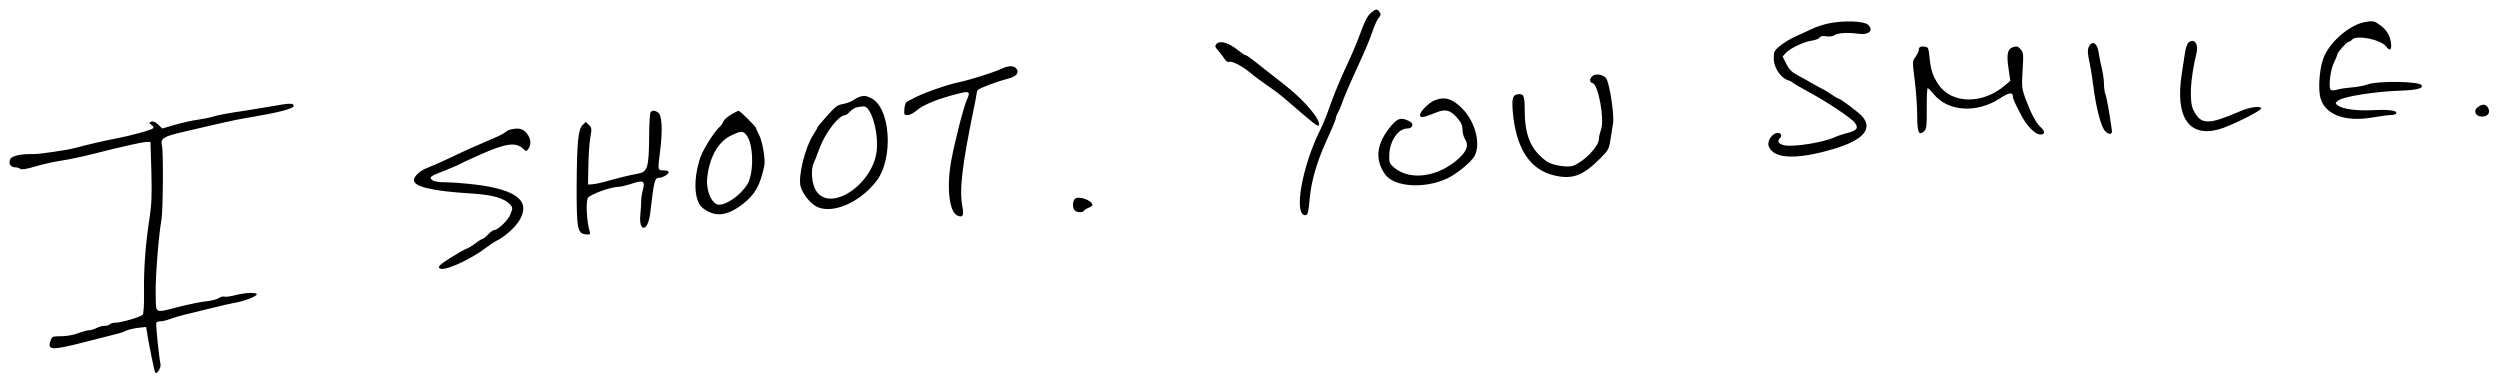
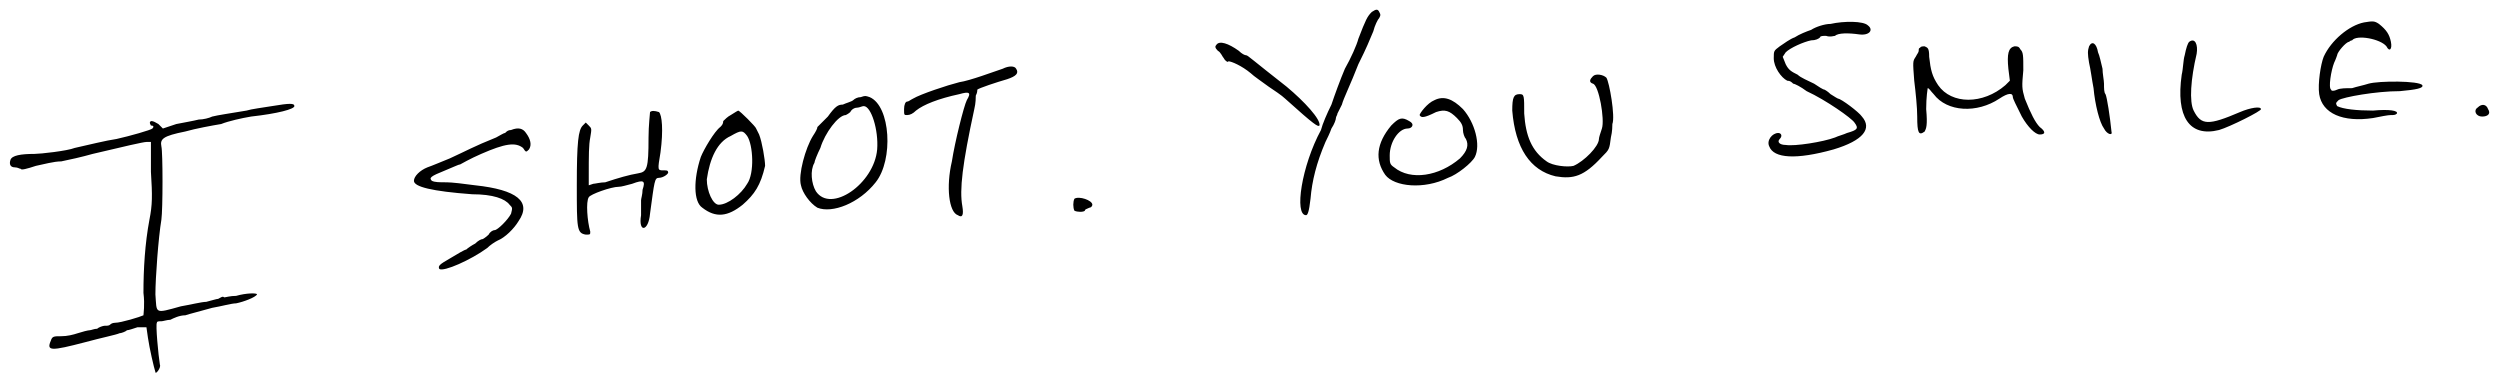
<svg xmlns="http://www.w3.org/2000/svg" viewBox="34 36 1673 258" role="img" aria-label="I shoot. You smile.">
-   <path fill="#000" fill-rule="evenodd" d="M 951.8 44.3 C 948.9 46.7, 947.6 49.4, 943.1 61.5 C 941.5 65.9, 937.5 75.1, 934.2 82 C 931 88.9, 926.6 99.5, 924.5 105.5 C 922.4 111.6, 919.4 119.2, 917.7 122.5 C 905.3 147.2, 899.5 180, 907.5 180 C 909.2 180, 909.6 178.2, 910.5 168.5 C 911.5 157.4, 915.1 144.8, 921.3 131 C 922.2 129.1, 924 124.9, 925.4 121.8 C 926.8 118.7, 928 115.5, 928 114.8 C 928 114, 928.6 112.6, 929.3 111.5 C 930 110.4, 931.2 107.7, 931.9 105.5 C 933.2 101.5, 937.5 91.6, 943.3 79 C 948.6 67.3, 950.2 63.6, 952.6 56.6 C 953.9 52.8, 955.8 48.8, 956.7 47.8 C 958 46.4, 958.2 45.5, 957.4 44.3 C 955.8 41.8, 954.8 41.8, 951.8 44.3 M 1258.5 51.5 C 1254.7 52.2, 1249 54.1, 1246 55.6 C 1243 57, 1238.1 59.3, 1235.1 60.6 C 1232.1 62, 1227.7 64.6, 1225.3 66.6 C 1221.2 70, 1221 70.4, 1221 75.4 C 1221 81.1, 1225.6 88.1, 1230.3 89.6 C 1231.5 89.9, 1233.2 90.8, 1234 91.5 C 1234.8 92.2, 1238.7 94.4, 1242.5 96.5 C 1255.5 103.4, 1272.8 114.8, 1275.3 118.2 C 1277.9 121.7, 1276.7 123.3, 1270.3 125 C 1267.7 125.6, 1263.8 126.9, 1261.6 127.9 C 1254.1 131.3, 1235.1 134.4, 1228.5 133.3 C 1224.6 132.7, 1223 130.6, 1224.9 128.7 C 1226.8 126.8, 1226.1 125, 1223.6 125 C 1220 125, 1216.4 130.4, 1217.6 133.8 C 1220.7 142.4, 1236.1 143.1, 1261 135.7 C 1280.6 129.9, 1287.4 122.4, 1280.4 114.1 C 1278.1 111.4, 1265.7 102, 1264.3 102 C 1264 102, 1261.8 100.7, 1259.3 99 C 1256.9 97.4, 1254.7 96, 1254.5 96 C 1254.4 96, 1251.3 94.4, 1247.8 92.4 C 1244.4 90.4, 1239.3 87.6, 1236.7 86.2 C 1233 84.2, 1231.3 82.5, 1229.4 78.7 L 1226.9 73.8 1229.1 71.4 C 1232.1 68.2, 1241.3 63.9, 1246.4 63.2 C 1248.7 62.9, 1251 62, 1251.6 61.2 C 1252.4 60.1, 1253.7 59.9, 1256.2 60.3 C 1258.5 60.6, 1260.5 60.3, 1261.7 59.5 C 1263.8 58, 1271 57.6, 1277.6 58.6 C 1284.7 59.6, 1288.2 56.3, 1284 52.5 C 1281.3 50.1, 1268.3 49.6, 1258.5 51.5 M 1616 50.9 C 1606.4 52.9, 1594 63.3, 1589.4 73.5 C 1586.7 79.4, 1585.3 91.7, 1586.4 99.4 C 1588.3 112.1, 1602.1 118, 1621.8 114.6 C 1626.8 113.7, 1632.3 113, 1633.9 113 C 1635.6 113, 1637.2 112.5, 1637.5 112 C 1638.7 110, 1633.1 109.2, 1622.3 109.7 C 1610.9 110.3, 1601.7 109, 1598.4 106.5 C 1596.6 105.1, 1596.6 105, 1598.9 103.2 C 1602.1 100.6, 1623.9 97.2, 1639.7 96.7 C 1651.3 96.3, 1655.8 95.2, 1654.5 93 C 1652.9 90.4, 1625.6 90, 1618.7 92.4 C 1616 93.4, 1611.1 94.3, 1607.7 94.5 C 1604.3 94.8, 1599.9 95.4, 1598 96 C 1596 96.6, 1594.2 96.6, 1593.7 96.1 C 1592.1 94.5, 1593.5 82.8, 1595.8 78.1 C 1597 75.6, 1598 73.2, 1598 72.7 C 1598 71.3, 1604.4 64, 1605.6 64 C 1606.2 64, 1607.3 63.4, 1607.9 62.6 C 1610.8 59.1, 1627.3 62.4, 1630.9 67.2 C 1633.4 70.6, 1634.7 69.4, 1634 64.4 C 1633.2 59.2, 1630.8 55.5, 1626 52.3 C 1622.6 49.9, 1621.7 49.8, 1616 50.9 M 1498.7 64.3 C 1497.7 65, 1496.6 68.1, 1496 72.5 C 1495.4 76.4, 1494.5 82.3, 1494 85.7 C 1489.6 114.3, 1498.7 128, 1518.7 122.6 C 1526 120.7, 1547.6 110, 1547.2 108.5 C 1546.7 106.7, 1539.6 107.6, 1533 110.5 C 1511.5 119.7, 1506.9 119.6, 1501.9 109.8 C 1498.9 104, 1499.7 88.8, 1503.9 71.5 C 1505.4 65.5, 1502.5 61.4, 1498.7 64.3 M 848 65.5 C 846.9 66.8, 847.1 67.5, 849.2 69.8 C 850.5 71.3, 852.4 73.7, 853.3 75.2 C 854.3 76.8, 855.6 77.7, 856.4 77.4 C 858.4 76.6, 865 80, 870.7 84.7 C 873.3 86.9, 878.7 90.9, 882.5 93.5 C 886.4 96.1, 891.5 100, 894 102.2 C 914.1 119.6, 916 121.1, 916.6 119.7 C 917.9 116.2, 907.3 103.6, 894.7 93.6 C 872.4 76, 868.6 73, 867.7 73 C 867.1 73, 864.9 71.5, 862.6 69.7 C 856.2 64.5, 850.2 62.8, 848 65.5 M 1431.8 67.4 C 1430.9 69.5, 1431 71.6, 1432.3 77.8 C 1433.2 82, 1434.4 89.6, 1435 94.6 C 1436.4 106, 1439.4 118.4, 1441.8 122.4 C 1443.9 126, 1447.7 126.7, 1447.3 123.5 C 1446.1 114.3, 1443.8 101.1, 1443 99.2 C 1442.4 97.9, 1442 94.8, 1442 92.3 C 1442 89.7, 1441.3 84.9, 1440.5 81.6 C 1439.7 78.2, 1438.7 73.3, 1438.3 70.5 C 1437.3 64.5, 1433.9 62.9, 1431.8 67.4 M 1318.7 67.6 C 1318.3 68, 1318 69, 1318 69.7 C 1318 70.5, 1317 72.4, 1315.9 74 C 1313.7 76.9, 1313.7 76.9, 1315.4 90.2 C 1316.3 97.5, 1317 108.1, 1317 113.8 C 1317 124.8, 1318.2 127.2, 1321.8 123.6 C 1323.2 122.2, 1323.5 119.8, 1323.4 108.5 C 1323.3 101.1, 1323.6 95, 1324 95 C 1324.5 95, 1326.2 96.8, 1328 98.9 C 1337.3 110.7, 1357 112, 1372.4 101.8 C 1378.3 97.9, 1381 97.5, 1381 100.5 C 1381 102.1, 1382.7 105.8, 1387.2 114.2 C 1390.9 120.9, 1396.1 126, 1399.4 126 C 1402.7 126, 1402.8 124, 1399.4 120.9 C 1396.4 118.2, 1393 111.5, 1389.3 101.7 C 1387 95.2, 1386.9 94, 1387.5 83.2 C 1388.2 72.5, 1388.1 71.3, 1386.3 69.1 C 1384.7 67.2, 1383.8 66.8, 1381.6 67.4 C 1377.5 68.4, 1376.6 72, 1378.1 81.8 L 1379.3 90.1 1375.9 93 C 1361.1 105.9, 1340.2 105.7, 1331.3 92.7 C 1327.4 86.9, 1326 82.7, 1325.2 74 C 1324.6 68, 1324.3 67.5, 1322 67.2 C 1320.6 67, 1319.1 67.2, 1318.7 67.6 M 704.5 81.9 C 699.3 84.4, 683 89.5, 675.8 91 C 667.8 92.6, 650 98.9, 644.5 102.2 C 643.4 102.8, 641.8 103.6, 641 104 C 640.1 104.4, 639.4 106.4, 639.2 108.9 C 638.9 112.7, 639.1 113, 641.4 113 C 642.8 113, 645.4 111.7, 647.2 110.1 C 651.9 106, 661.8 102, 676 98.5 C 682.7 96.8, 683.5 97.5, 681.1 102.6 C 679 107, 672.8 131.1, 670.5 143.9 C 667.4 161.2, 669.2 177.8, 674.6 180.2 C 678.3 181.9, 679.2 180.3, 678 174.1 C 675.9 163, 677.9 146.2, 685.7 108.5 C 686.5 104.7, 687.3 100.6, 687.4 99.5 C 687.5 98.3, 687.9 96.9, 688.3 96.3 C 689.1 95.1, 701 90.6, 708.4 88.7 C 713.9 87.3, 716.1 85, 714.4 82.3 C 712.9 79.8, 709.2 79.7, 704.5 81.9 M 1100.1 86.6 C 1097.5 88.5, 1097.4 91, 1099.9 91.7 C 1103.6 92.7, 1107.8 115.8, 1105.5 122.4 C 1104.7 124.7, 1104 127.6, 1104 128.9 C 1104 133.9, 1094.2 144.1, 1086.8 146.9 C 1083.1 148.3, 1072.7 146.6, 1069.2 144.1 C 1059 136.9, 1054.6 127.3, 1054.4 111.9 C 1054.3 100.1, 1053.9 99, 1050.6 99 C 1046.5 99, 1045.6 101.3, 1046.3 110.1 C 1048.3 135.2, 1057.8 149.8, 1074.5 153.5 C 1086.6 156.2, 1093.6 153.5, 1105.5 141.4 C 1110.5 136.3, 1110.8 135.7, 1111.9 128.3 C 1112.6 124, 1113.3 119.8, 1113.4 118.9 C 1114.5 113.5, 1111.1 91.4, 1108.8 88.3 C 1107 86, 1102.3 85.1, 1100.1 86.6 M 609.5 100.7 C 608.4 101, 606.3 102.1, 604.9 103.1 C 603.5 104.1, 600.4 105.2, 598.1 105.6 C 594.5 106.2, 593 107.3, 587.5 113.5 C 583.9 117.5, 581 121, 581 121.3 C 581 121.7, 579.7 124, 578 126.6 C 572.8 134.9, 568.3 152.9, 569.6 160.1 C 570.6 165.2, 576.3 172.4, 580.9 174.5 C 591.4 179.2, 608.9 171.7, 620.1 157.7 C 632.4 142.5, 630 107.1, 616.4 101.4 C 612.9 99.9, 612.7 99.9, 609.5 100.7 M 993.5 103.4 C 989.4 105.3, 983.6 111.5, 984.3 113.4 C 984.9 115, 987.2 114.5, 994.8 111.4 C 1001 108.8, 1004.4 109.5, 1008.8 114.5 C 1011.9 118, 1012.7 119.8, 1012.7 122.8 C 1012.7 124.9, 1013.5 127.8, 1014.5 129.3 C 1016.9 133, 1015.7 136.9, 1010.7 141.6 C 997 154.4, 977.9 157.3, 967 148.2 C 963.8 145.5, 963.6 144.9, 963.7 139.7 C 963.9 130.5, 969.6 122, 975.7 122 C 979.4 122, 980.5 118.8, 977.3 117.2 C 971.9 114.4, 969.6 114.9, 965.3 119.8 C 955.1 131.7, 953.7 142.7, 961 152.8 C 967.1 161.2, 987.4 162.5, 1002.5 155.4 C 1008.7 152.5, 1018.5 144.5, 1020.7 140.5 C 1025.1 132.5, 1021.4 117.7, 1012.6 108.7 C 1006 101.9, 1000.4 100.3, 993.5 103.4 M 216 107.1 C 210.2 108.1, 202.4 109.4, 198.5 110 C 187.1 111.6, 179.7 113, 176 114.2 C 174.1 114.8, 169.8 115.6, 166.5 116.1 C 163.2 116.5, 156.5 118, 151.5 119.4 L 142.6 122 139.9 119.4 C 138 117.6, 136.6 117, 135.3 117.4 C 133.6 118.1, 133.6 118.2, 135.4 119.6 C 136.6 120.4, 137 121.3, 136.4 121.9 C 135.1 123.1, 121.1 126.9, 112 128.6 C 105 129.9, 92.9 132.7, 83.5 135.2 C 78.7 136.5, 60.5 139.1, 57 139.1 C 48.1 138.9, 41.9 140.2, 40.8 142.6 C 39.5 145.5, 41.1 148, 44.4 148 C 45.6 148, 47.1 148.5, 47.6 149 C 48.3 149.7, 51.5 149.2, 57.6 147.4 C 62.5 145.9, 70.3 144.2, 75 143.5 C 79.7 142.8, 88.9 140.9, 95.5 139.2 C 117.3 133.7, 129.5 131, 132.1 131 L 134.7 131 135.3 150.8 C 135.7 167.1, 135.5 172.6, 134 182.5 C 131.4 199.1, 130.1 216.1, 130.4 231.9 C 130.5 239.8, 130.1 245.8, 129.5 246.6 C 128.4 248.1, 114.9 252, 110.8 252 C 109.3 252, 107.8 252.5, 107.5 253 C 107.2 253.6, 105.7 254, 104.2 254 C 102.7 254, 100.2 254.7, 98.6 255.5 C 97.1 256.3, 94.8 257, 93.6 257 C 92.5 257, 89.1 257.9, 86.2 259 C 83.1 260.2, 78.6 261, 75 261 C 69.5 261, 68.9 261.2, 68 263.5 C 65.3 270.5, 68.1 270.7, 90.8 264.9 C 101.6 262.1, 111.9 259.5, 113.5 259.1 C 115.2 258.7, 117.5 257.8, 118.7 257.2 C 119.8 256.6, 123.3 255.8, 126.3 255.4 L 131.8 254.8 132.9 261.6 C 134.1 268.6, 136.9 282.3, 137.7 285 C 138.4 287.4, 142 282.4, 141.4 279.7 C 140.3 274.1, 138.1 252.6, 138.6 251.9 C 138.9 251.4, 140.2 251, 141.5 251 C 142.9 251, 145.7 250.3, 147.7 249.5 C 149.8 248.7, 154.2 247.4, 157.5 246.6 C 160.8 245.8, 168.9 243.8, 175.5 242.2 C 182.1 240.5, 189.4 238.9, 191.7 238.5 C 197.2 237.6, 205.3 234.5, 205.8 233.1 C 206.3 231.5, 198.5 231.7, 191.5 233.5 C 188.3 234.4, 185 234.8, 184.2 234.5 C 183.4 234.2, 181.7 234.6, 180.4 235.5 C 179.1 236.3, 175.5 237.3, 172.3 237.6 C 169.2 237.8, 161.2 239.5, 154.6 241.1 C 136.8 245.6, 138.5 246.4, 138.2 233.2 C 137.9 222.3, 140 194.8, 142.1 182.5 C 143.1 176, 143.4 137.6, 142.4 133.6 C 141.2 128.6, 143 127.4, 157.7 124 C 165.3 122.3, 176 119.8, 181.5 118.5 C 187 117.2, 196.2 115.3, 202 114.4 C 219.5 111.5, 230.5 108.7, 230.5 107 C 230.5 104.9, 228.1 104.9, 216 107.1 M 1692 107.8 C 1688.9 110.3, 1690.7 114, 1694.9 114 C 1698.8 114, 1700.6 111.7, 1699.2 108.5 C 1697.8 105.5, 1695.1 105.3, 1692 107.8 M 607.9 107.7 C 606.4 107.9, 604.2 109.2, 602.9 110.6 C 601.7 111.9, 600.3 113, 599.8 113 C 595.4 113, 586.4 124.6, 582.5 135 C 581 139.1, 579.3 143.6, 578.6 144.9 C 576.4 149.6, 577.2 159.3, 580.2 163.8 C 590.1 178.7, 619.2 158.6, 620.8 135.7 C 621.7 122.8, 616.6 106.6, 611.7 107.2 C 611.1 107.2, 609.3 107.5, 607.9 107.7 M 469.3 111.3 C 468.9 111.9, 468.4 119.5, 468.4 128 C 468.2 148.6, 467.3 151.2, 460.5 152.3 C 455.4 153.2, 447.5 155.1, 438.5 157.7 C 435.8 158.4, 432.2 159.2, 430.5 159.3 L 427.5 159.5 427.6 154 C 427.8 140.4, 428.2 133.1, 429.1 127.6 C 430.1 122.2, 430 121.5, 428.1 119.6 L 426 117.6 423.9 119.6 C 420.9 122.6, 420.1 131.1, 419.9 159.5 C 419.8 188.9, 420.4 192.3, 425.9 192.8 C 429 193.1, 429.2 193, 428.6 190.8 C 426.6 184.2, 425.9 170.8, 427.5 168.4 C 429.1 166, 442.9 161, 448.1 161 C 449.5 161, 453.4 160, 456.9 158.9 C 464.6 156.3, 465.8 157, 464.2 163.2 C 463.5 165.6, 463.1 168.6, 463.1 170 C 463.1 171.4, 462.9 175.8, 462.5 179.8 C 461.4 191.9, 467.7 191, 469.1 178.8 C 471.7 156.6, 472.1 155, 475.1 155 C 477.6 155, 482.2 152.1, 481.4 150.9 C 481.1 150.4, 479.6 150, 478 150 C 474.1 150, 474.1 150, 475.7 137.5 C 477.5 123.1, 477.1 113.3, 474.5 111.4 C 472.2 109.7, 470.4 109.6, 469.3 111.3 M 523.2 112.7 C 520.8 114.1, 518.5 116.2, 518 117.4 C 517.6 118.6, 516.5 120.2, 515.6 120.9 C 512.3 123.7, 504.7 135.7, 502.8 141 C 497.7 155.9, 498.4 170.8, 504.4 175.3 C 512.5 181.5, 520.5 180.7, 531 172.6 C 539.3 166.2, 542.7 160.1, 545.5 146.8 C 546.3 142.7, 544.2 130.5, 542 126.3 C 540.9 124.2, 540 122.2, 540 121.8 C 540 120.8, 529.1 110, 528.2 110.1 C 527.8 110.2, 525.6 111.3, 523.2 112.7 M 375.5 122.7 C 374.4 123, 372.8 123.8, 372 124.6 C 371.1 125.3, 368.2 126.9, 365.5 128 C 351 134.2, 345.6 136.6, 335 141.7 C 329.8 144.2, 323.2 147.1, 320.3 148.2 C 315.3 150, 311 153.9, 311 156.5 C 311 161, 323.3 163.9, 349.7 165.5 C 363.8 166.4, 371.5 168.6, 375.4 172.9 C 377.2 174.9, 377.2 175.2, 375.6 179.3 C 374.1 183.4, 367.2 190, 364.5 190 C 363.9 190, 362.1 191.4, 360.5 193 C 358.9 194.7, 357.2 196, 356.7 196 C 356.2 196, 354.1 197.3, 352.1 198.9 C 350.1 200.4, 347.4 202.1, 346.1 202.5 C 344.8 202.9, 339.9 205.7, 335.2 208.7 C 328.1 213.3, 327 214.4, 328.1 215.5 C 330.6 218, 348.5 210, 359.5 201.6 C 361.7 199.9, 364.9 197.8, 366.5 197 C 371.6 194.5, 378.2 188.7, 381.2 184.1 C 389.6 170.8, 380.4 163, 352 159.5 C 345.2 158.7, 336.4 158, 332.5 158 C 327.9 158, 324.7 157.5, 323.4 156.6 C 320.8 154.6, 321.8 153.9, 332 150 C 336.7 148.1, 341 146.3, 341.5 145.9 C 342.1 145.5, 348.7 142.4, 356.2 139.1 C 372.2 132, 379.3 131, 383.8 135.3 C 386.1 137.5, 386.2 137.5, 387.6 135.6 C 389.7 132.6, 389.3 128.5, 386.4 125.1 C 383.8 122, 381 121.4, 375.5 122.7 M 523 126.8 C 514.4 131, 508.5 141.8, 507.2 155.6 C 506.5 164.1, 510.6 173, 515.2 173 C 520.6 173, 529.7 166.4, 534.1 159.4 C 538.5 152.2, 538.4 133.2, 533.8 126.8 C 531.4 123.4, 530 123.4, 523 126.8 M 753.3 169.1 C 751.7 170.7, 751.6 175.2, 753.2 176.8 C 754.7 178.3, 758.7 178.4, 759.5 176.9 C 759.9 176.4, 761.3 175.5, 762.6 175 C 763.9 174.5, 765 173.7, 765 173.2 C 765 170, 755.6 166.8, 753.3 169.1" />
+   <path fill="#000" fill-rule="evenodd" d="M952 44c-3 3-4 5-9 18-1 4-5 13-9 20-3 7-7 18-9 24-3 6-6 13-7 17-13 24-18 57-10 57 1 0 2-2 3-11 1-12 4-24 10-38 1-2 3-6 4-9 2-3 3-6 3-7 0-1 1-2 1-3 1-2 2-4 3-6 1-4 6-14 11-27 6-12 7-15 10-22 1-4 3-8 4-9 1-2 1-2 0-4-1-2-2-2-5 0m307 8c-4 0-10 2-13 4-3 1-8 3-11 5-3 1-7 4-10 6-4 3-4 3-4 8 0 6 5 13 9 15 2 0 3 1 4 2 1 0 5 2 9 5 13 6 30 18 32 21 3 4 2 5-5 7-2 1-6 2-8 3-8 3-27 6-33 5-4 0-6-2-4-4 2-2 1-4-1-4-4 0-8 5-6 9 3 8 18 9 43 2 20-6 26-14 19-22-2-3-14-12-16-12 0 0-2-1-5-3-2-2-4-3-4-3-1 0-4-2-7-4-4-2-9-4-11-6-4-2-6-3-8-7l-2-5 2-3c3-3 12-7 17-8 3 0 5-1 6-2 0-1 2-1 4-1 3 1 5 0 6 0 2-2 9-2 16-1 7 1 10-3 6-6-3-3-16-3-25-1m357-1c-10 2-22 12-27 23-2 5-4 18-3 25 2 13 16 19 36 16 5-1 10-2 12-2 2 0 3 0 4-1 1-2-5-3-16-2-11 0-20-1-24-3-1-2-1-2 1-4 3-2 25-6 41-6 11-1 16-2 15-4-2-3-29-3-36-1-3 1-8 2-11 3-4 0-8 0-10 1-2 1-4 1-4 0-2-1 0-13 2-18 1-2 2-5 2-5 0-2 6-9 8-9 0 0 1-1 2-1 3-4 19-1 23 4 2 4 4 2 3-3-1-5-3-8-8-12-3-2-4-2-10-1m-117 13c-1 1-2 4-3 9-1 3-1 9-2 13-4 28 5 42 25 37 7-2 29-13 28-14 0-2-7-1-14 2-21 9-26 9-31-1-3-6-2-21 2-38 1-6-1-11-5-8m-651 2c-1 1-1 2 1 4 2 1 3 4 4 5 1 2 3 3 3 2 2 0 9 3 15 8 2 2 8 6 12 9 3 2 9 6 11 8 20 18 22 19 23 18 1-4-10-16-22-26-23-18-26-21-27-21-1 0-3-1-5-3-7-5-13-7-15-4m584 1c-1 3-1 5 0 11 1 4 2 12 3 17 1 11 4 23 7 27 2 4 6 5 5 2-1-10-3-23-4-25-1-1-1-4-1-7 0-2-1-7-1-10-1-4-2-9-3-11-1-6-4-8-6-4m-113 1c-1 0-1 1-1 2 0 1-1 2-2 4-2 3-2 3-1 16 1 8 2 18 2 24 0 11 1 13 5 10 1-2 2-4 1-15 0-8 1-14 1-14 1 0 2 2 4 4 9 12 29 13 44 3 6-4 9-4 9-1 0 1 2 5 6 13 4 7 9 12 12 12 4 0 4-2 0-5-3-3-6-9-10-19-2-7-2-8-1-19 0-10 0-12-2-14-1-2-2-2-4-2-4 1-5 5-4 15l1 8-3 3c-15 13-36 13-45 0-4-6-5-10-6-19 0-6-1-6-3-7-1 0-3 0-3 1m-614 14c-6 2-22 8-29 9-8 2-26 8-31 11-2 1-3 2-4 2-1 0-2 2-2 5 0 4 0 4 2 4 2 0 4-1 6-3 5-4 15-8 29-11 7-2 8-1 5 4-2 4-8 28-10 41-4 17-2 34 4 36 3 2 4 0 3-6-2-11 0-28 8-65 1-4 1-8 1-9 1-2 1-3 1-4 1-1 13-5 20-7 6-2 8-4 6-7-1-2-5-2-9 0m395 5c-2 2-3 4 0 5 4 1 8 24 6 30-1 3-2 6-2 7 0 5-10 15-17 18-4 1-14 0-18-3-10-7-14-17-15-32 0-12 0-13-3-13-4 0-5 2-5 11 2 25 12 40 29 44 12 2 19 0 31-13 5-5 5-5 6-13 1-4 1-8 1-9 2-5-2-28-4-31-2-2-7-3-9-1m-490 14c-2 0-4 1-5 2-1 1-5 2-7 3-3 0-5 1-10 8-4 4-7 7-7 7 0 1-1 3-3 6-5 8-10 26-8 33 1 5 6 12 11 15 10 4 28-3 39-17 12-15 10-51-4-57-3-1-3-1-6 0m384 2c-5 2-10 9-10 10 1 2 3 2 11-2 6-2 9-1 14 4 3 3 4 5 4 8 0 2 1 5 2 6 2 4 1 8-4 13-14 12-33 15-44 6-3-2-3-3-3-8 0-9 6-18 12-18 3 0 5-3 1-5-5-3-7-2-12 3-10 12-11 23-4 33 6 8 26 10 42 2 6-2 16-10 18-14 4-8 0-23-8-32-7-7-13-9-19-6m-778 4c-6 1-14 2-17 3-12 2-19 3-23 4-2 1-6 2-9 2-4 1-10 2-15 3l-9 3-3-3c-2-1-3-2-5-2-1 1-1 1 0 3 2 0 2 1 1 2-1 1-15 5-24 7-7 1-19 4-28 6-5 2-23 4-27 4-9 0-15 1-16 4-1 3 0 5 3 5 2 0 3 1 4 1 0 1 4 0 10-2 5-1 12-3 17-3 5-1 14-3 21-5 21-5 34-8 36-8l3 0 0 20c1 16 1 22-1 32-3 16-4 33-4 49 1 8 0 14 0 15-2 1-15 5-19 5-2 0-3 1-3 1-1 1-2 1-4 1-1 0-4 1-5 2-2 0-4 1-5 1-1 0-5 1-8 2-3 1-7 2-11 2-5 0-6 0-7 3-3 7 0 7 23 1 11-3 21-5 23-6 1 0 4-1 5-2 1 0 4-1 7-2l6 0 1 7c1 7 4 20 5 23 0 2 4-3 3-5-1-6-3-27-2-28 0-1 1-1 3-1 1 0 4-1 6-1 2-1 6-3 10-3 3-1 11-3 18-5 6-1 13-3 16-3 5-1 13-4 14-6 0-1-7-1-14 1-4 0-7 1-8 1-1-1-2 0-4 1-1 0-4 1-8 2-3 0-11 2-17 3-18 5-16 5-17-8 0-11 2-38 4-50 1-7 1-45 0-49-1-5 1-7 16-10 7-2 18-4 24-5 5-2 14-4 20-5 18-2 29-5 29-7 0-2-3-2-15 0m1476 1c-3 2-1 6 3 6 4 0 6-2 4-5-1-3-4-4-7-1m-1084 0c-2 0-4 1-5 3-1 1-3 2-3 2-5 0-14 12-17 22-2 4-4 9-4 10-3 5-2 14 1 19 10 15 39-5 41-28 1-13-4-29-9-29-1 0-3 1-4 1m-139 3c0 1-1 9-1 17 0 21-1 23-7 24-6 1-13 3-22 6-3 0-7 1-8 1l-3 1 0-6c0-14 0-21 1-26 1-6 1-6-1-8l-2-2-2 2c-3 3-4 11-4 40 0 29 0 32 6 33 3 0 3 0 3-2-2-7-3-20-1-23 1-2 15-7 20-7 2 0 5-1 9-2 8-3 9-2 7 4 0 3-1 6-1 7 0 1 0 6 0 10-2 12 5 11 6-1 3-22 3-24 6-24 3 0 7-3 6-4 0-1-1-1-3-1-4 0-4 0-2-12 2-15 1-25-1-27-3-1-5-1-6 0m54 2c-2 1-4 3-5 4 0 2-1 3-2 4-4 3-11 15-13 20-5 15-5 30 1 34 9 7 17 6 27-2 8-7 12-13 15-26 0-4-2-16-4-21-1-2-2-4-2-4 0-1-11-12-12-12 0 0-2 1-5 3m-147 10c-2 0-3 1-4 2-1 0-4 2-6 3-15 6-20 9-31 14-5 2-12 5-15 6-5 2-9 6-9 9 0 4 12 7 39 9 14 0 22 3 25 7 2 2 2 2 1 6-2 4-9 11-11 11-1 0-3 1-4 3-2 2-4 3-4 3-1 0-3 1-5 3-2 1-5 3-6 4-1 0-6 3-11 6-7 4-8 5-7 7 3 2 21-6 32-14 2-2 5-4 7-5 5-2 11-8 14-13 9-13-1-21-29-24-7-1-16-2-19-2-5 0-8 0-10-1-2-2-1-3 9-7 5-2 9-4 10-4 0 0 7-4 14-7 16-7 23-8 28-4 2 3 2 3 4 1 2-3 1-7-2-11-2-3-5-4-10-2m147 4c-9 4-14 15-16 29 0 8 4 17 8 17 6 0 15-7 19-14 5-7 4-26 0-32-3-4-4-4-11 0m230 42c-1 2-1 6 0 8 2 1 6 1 7 0 0-1 1-1 3-2 1 0 2-1 2-2 0-3-9-6-12-4" />
</svg>
